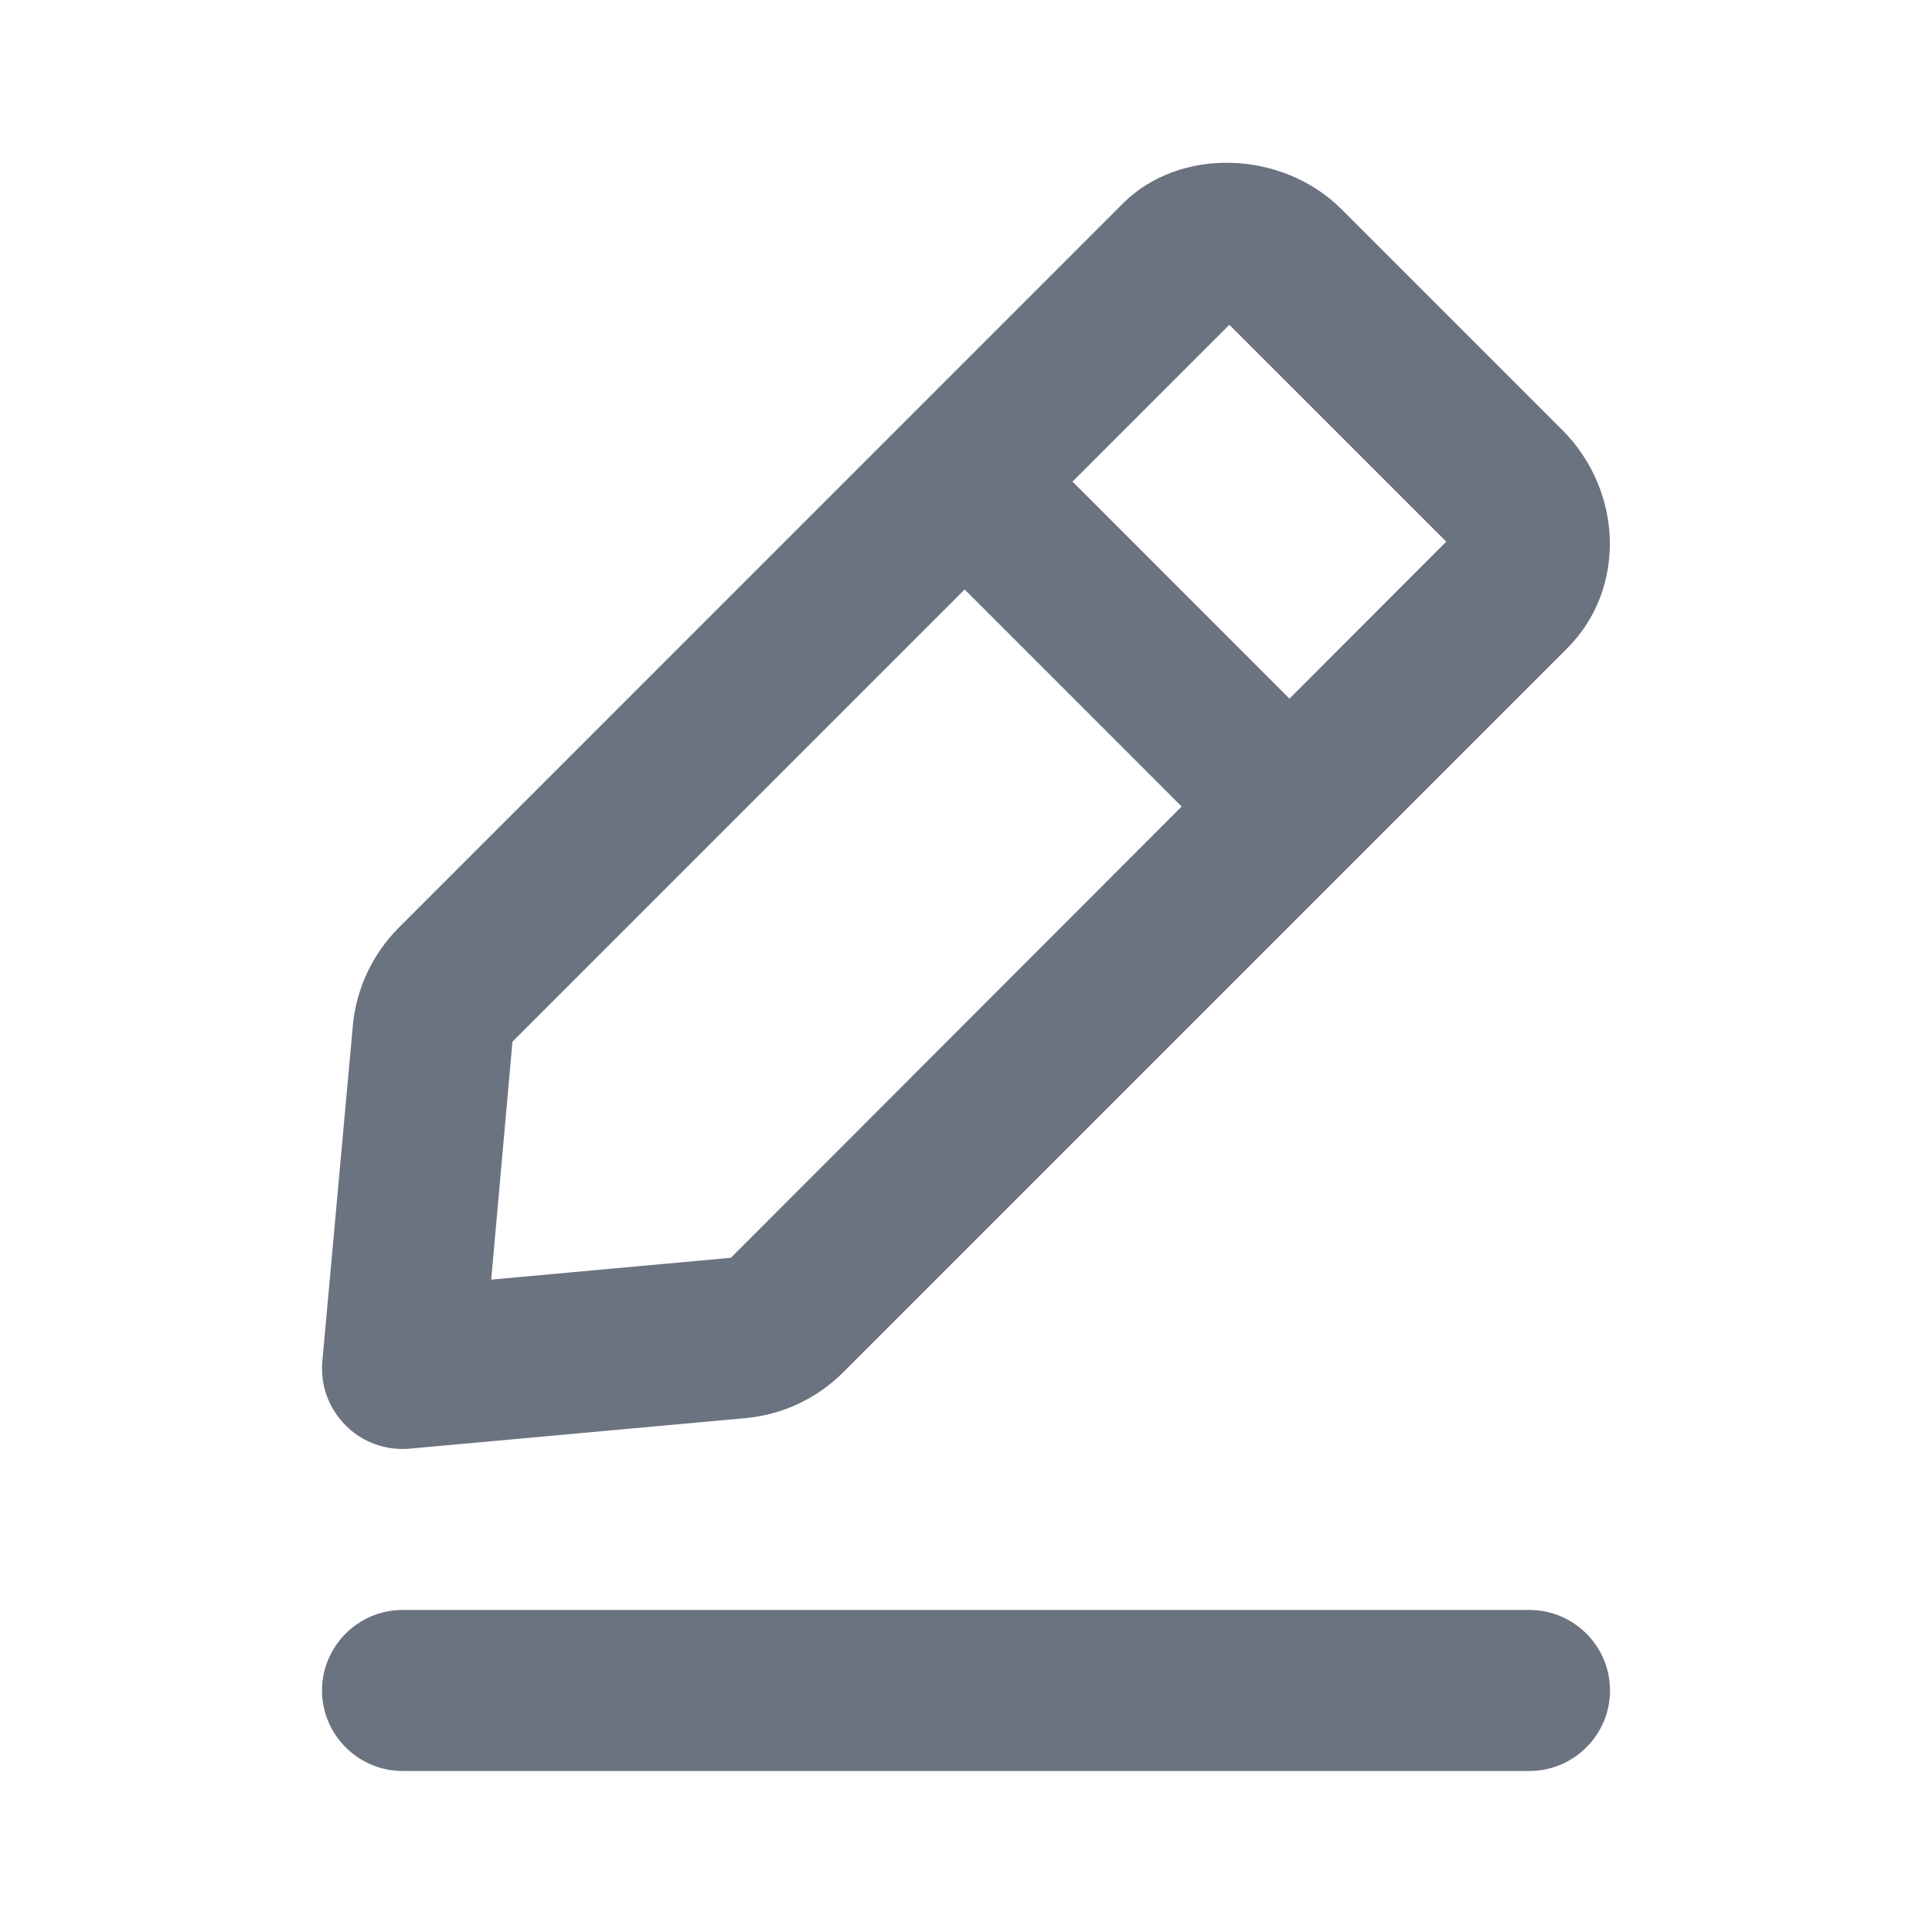
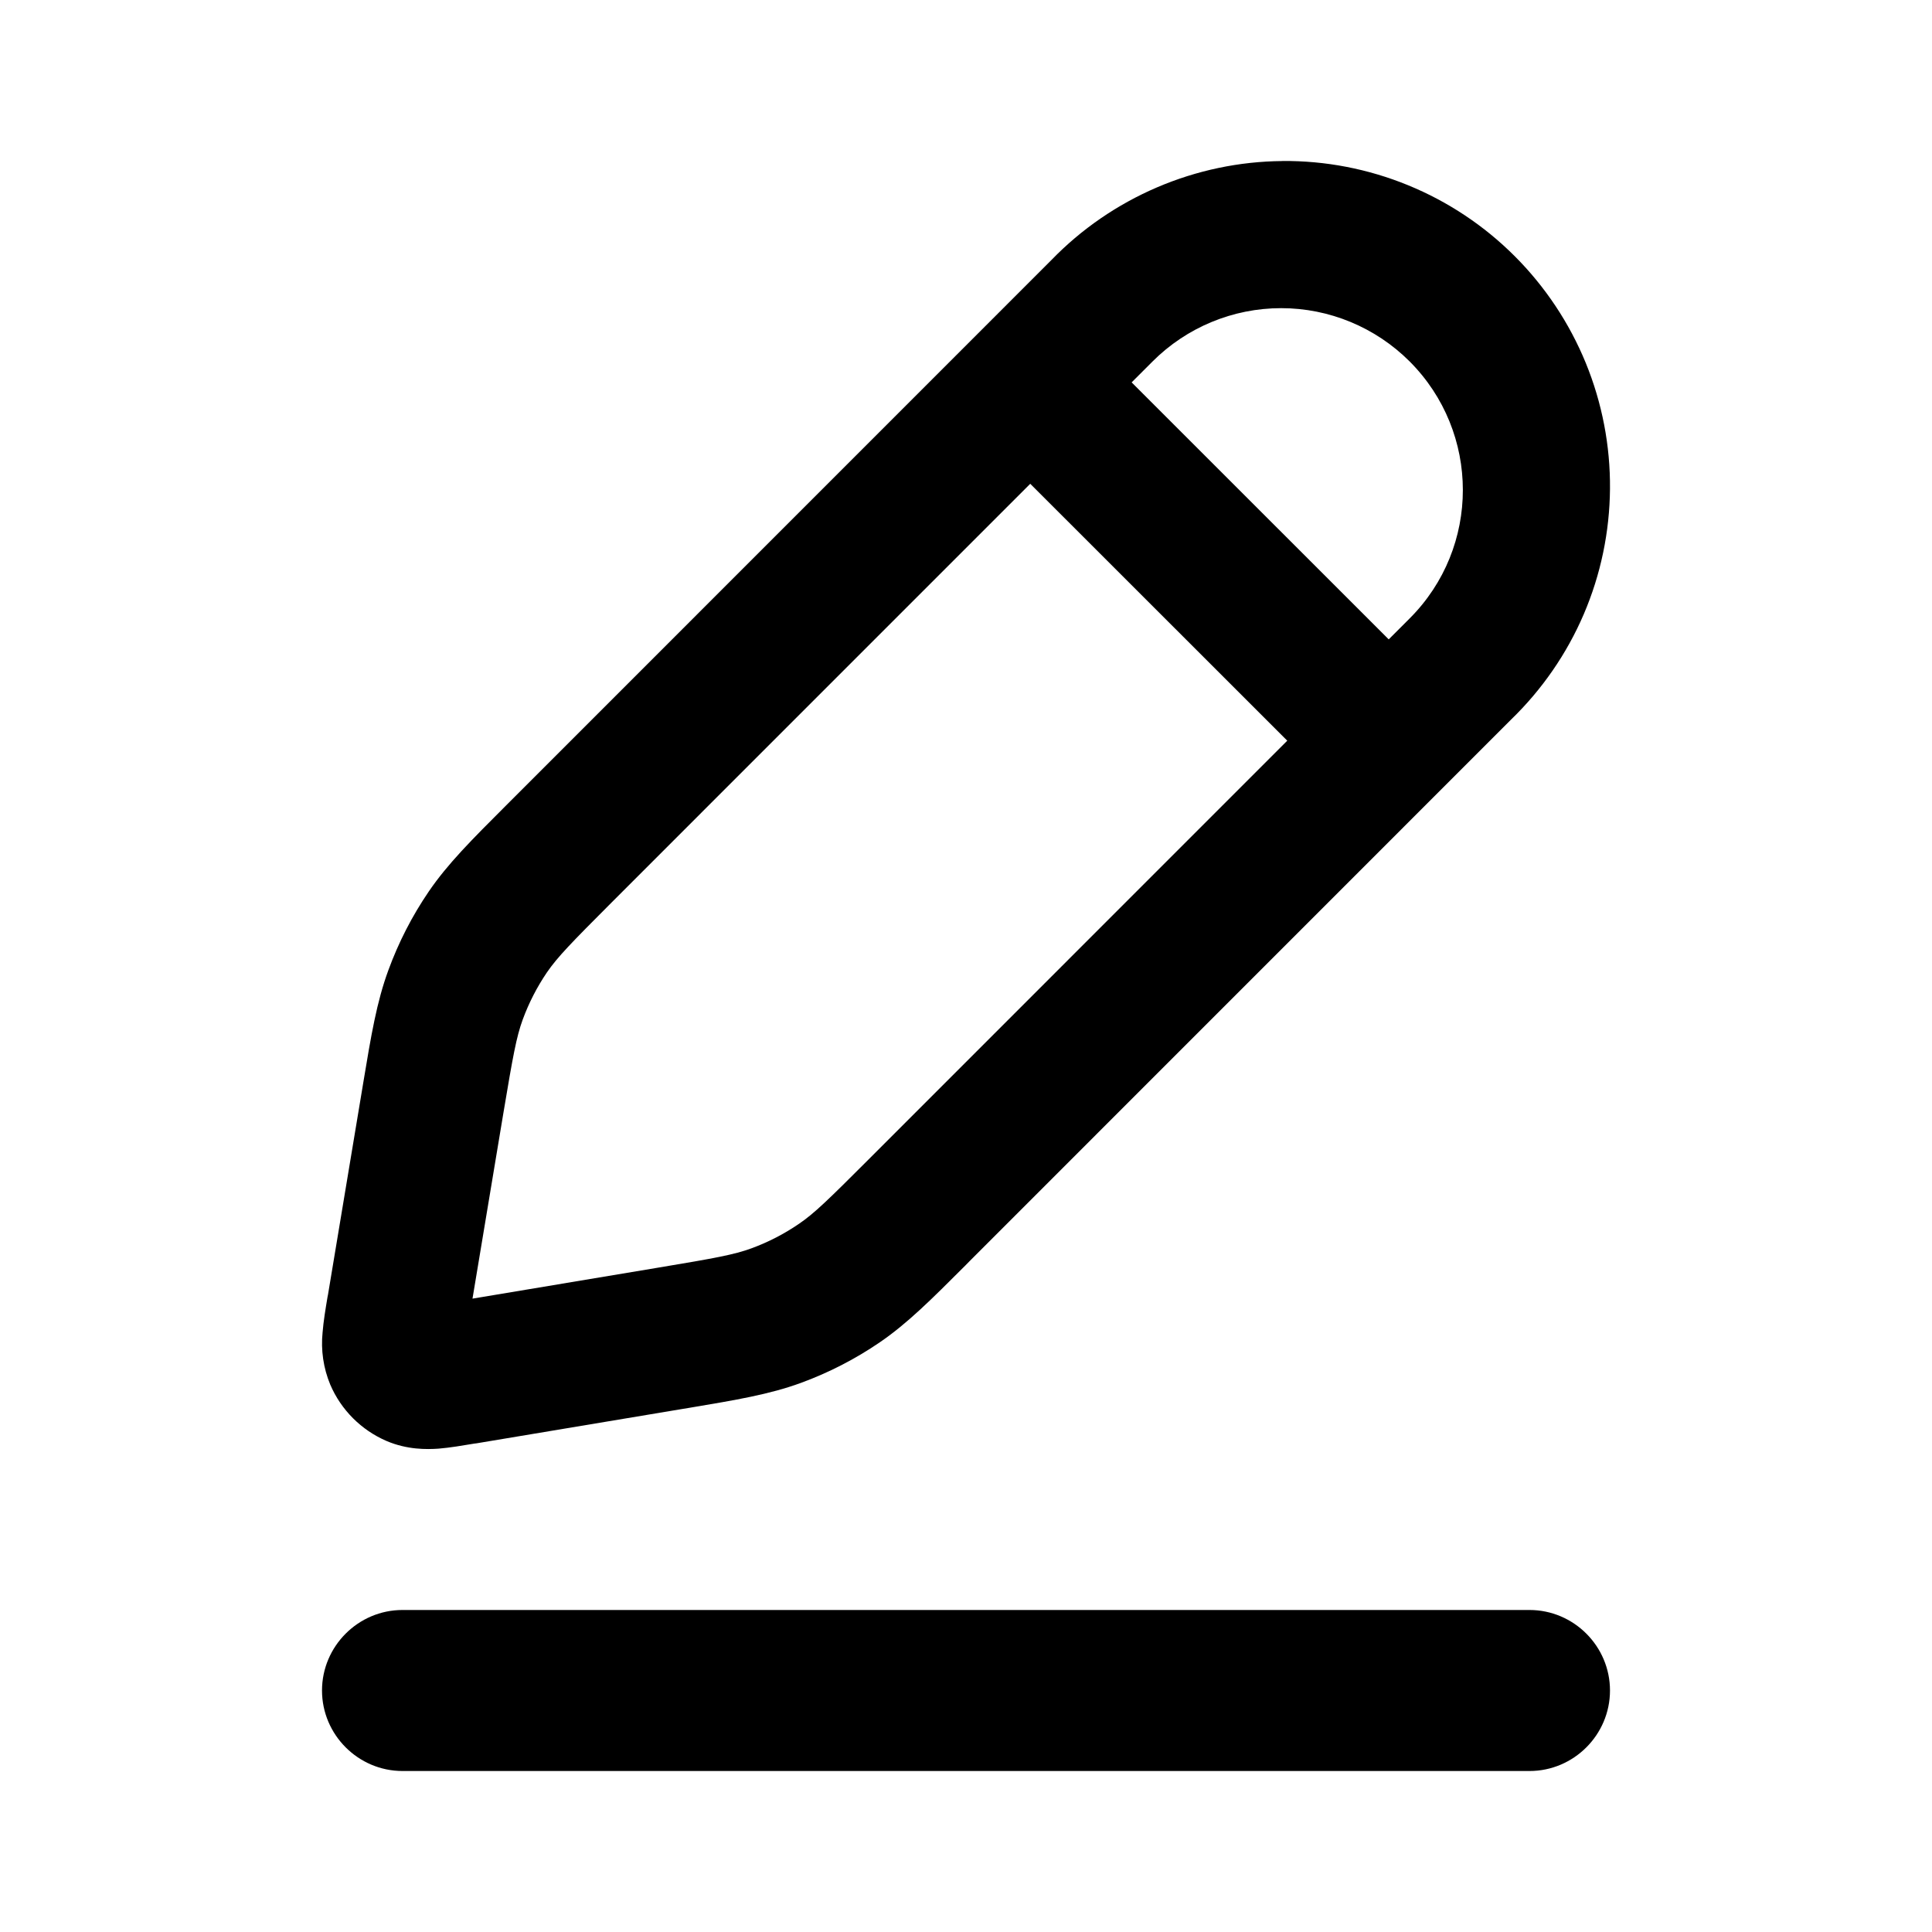
<svg xmlns="http://www.w3.org/2000/svg" fill="none" height="64" viewBox="0 0 64 64" width="64">
-   <path clip-rule="evenodd" d="m31.955 19.527-14.979 14.979-.704 7.883 7.939-.723 14.933-14.949zm15.955-1.584-7.187-7.184-5.195 5.195 7.187 7.189zm-34.333 30.045c-.083.008-.163.011-.243.011-.704 0-1.384-.277-1.885-.781-.56-.56-.843-1.339-.771-2.125l1.011-11.123c.112-1.219.651-2.368 1.517-3.235l23.989-23.992c1.872-1.877 5.269-1.784 7.243.187l7.301 7.301h.003c2.043 2.045 2.123 5.291.181 7.237l-23.992 23.992c-.867.869-2.013 1.405-3.235 1.517zm-.243 5.344h37.333c1.467 0 2.667 1.2 2.667 2.667 0 1.467-1.2 2.667-2.667 2.667h-37.333c-1.467 0-2.667-1.2-2.667-2.667 0-1.467 1.2-2.667 2.667-2.667z" fill="#6b7280" fill-rule="evenodd" />
+   <path d="m50.667 53.333c1.466 0 2.666 1.2 2.666 2.667-0 1.467-1.2 2.667-2.666 2.667h-37.334c-1.466-.001-2.666-1.201-2.666-2.667 0-1.466 1.2-2.667 2.666-2.667zm-8.191-48c1.429-.012 2.846.261 4.169.803 1.322.541 2.524 1.341 3.534 2.352 1.01 1.011 1.81 2.214 2.352 3.536.541 1.322.814 2.74.802 4.169-.012 1.428-.306 2.841-.869 4.154-.563 1.313-1.385 2.5-2.412 3.494l-17.922 17.925-.148.151c-1.134 1.134-1.922 1.922-2.838 2.549-.811.554-1.69 1.006-2.612 1.344-1.044.382-2.143.565-3.727.831l-.208.034-6.818 1.138-.067.008c-.382.064-.807.136-1.18.167-.404.028-1.046.037-1.726-.253-.839-.361-1.508-1.03-1.867-1.87-.226-.545-.313-1.139-.253-1.726.029-.37.1-.795.164-1.177l.014-.067 1.135-6.82.034-.206c.263-1.585.447-2.682.831-3.727.339-.926.785-1.797 1.341-2.612.626-.916 1.415-1.704 2.552-2.841l.148-.148 17.922-17.925c.994-1.027 2.185-1.845 3.498-2.408 1.313-.563 2.725-.861 4.153-.873zm-22.216 24.563c-1.339 1.341-1.79 1.805-2.139 2.311-.332.489-.601 1.012-.805 1.567-.211.577-.325 1.212-.638 3.081l-1.026 6.164 6.164-1.029c1.867-.311 2.504-.427 3.078-.638.555-.204 1.079-.474 1.568-.808.508-.344.971-.796 2.31-2.135l13.87-13.873-8.514-8.51zm22.18-19.688c-1.596 0-3.129.635-4.258 1.764l-.695.695 8.516 8.513.695-.695c2.35-2.35 2.347-6.16-.003-8.513-1.129-1.128-2.659-1.764-4.255-1.764z" fill="#000" />
</svg>
